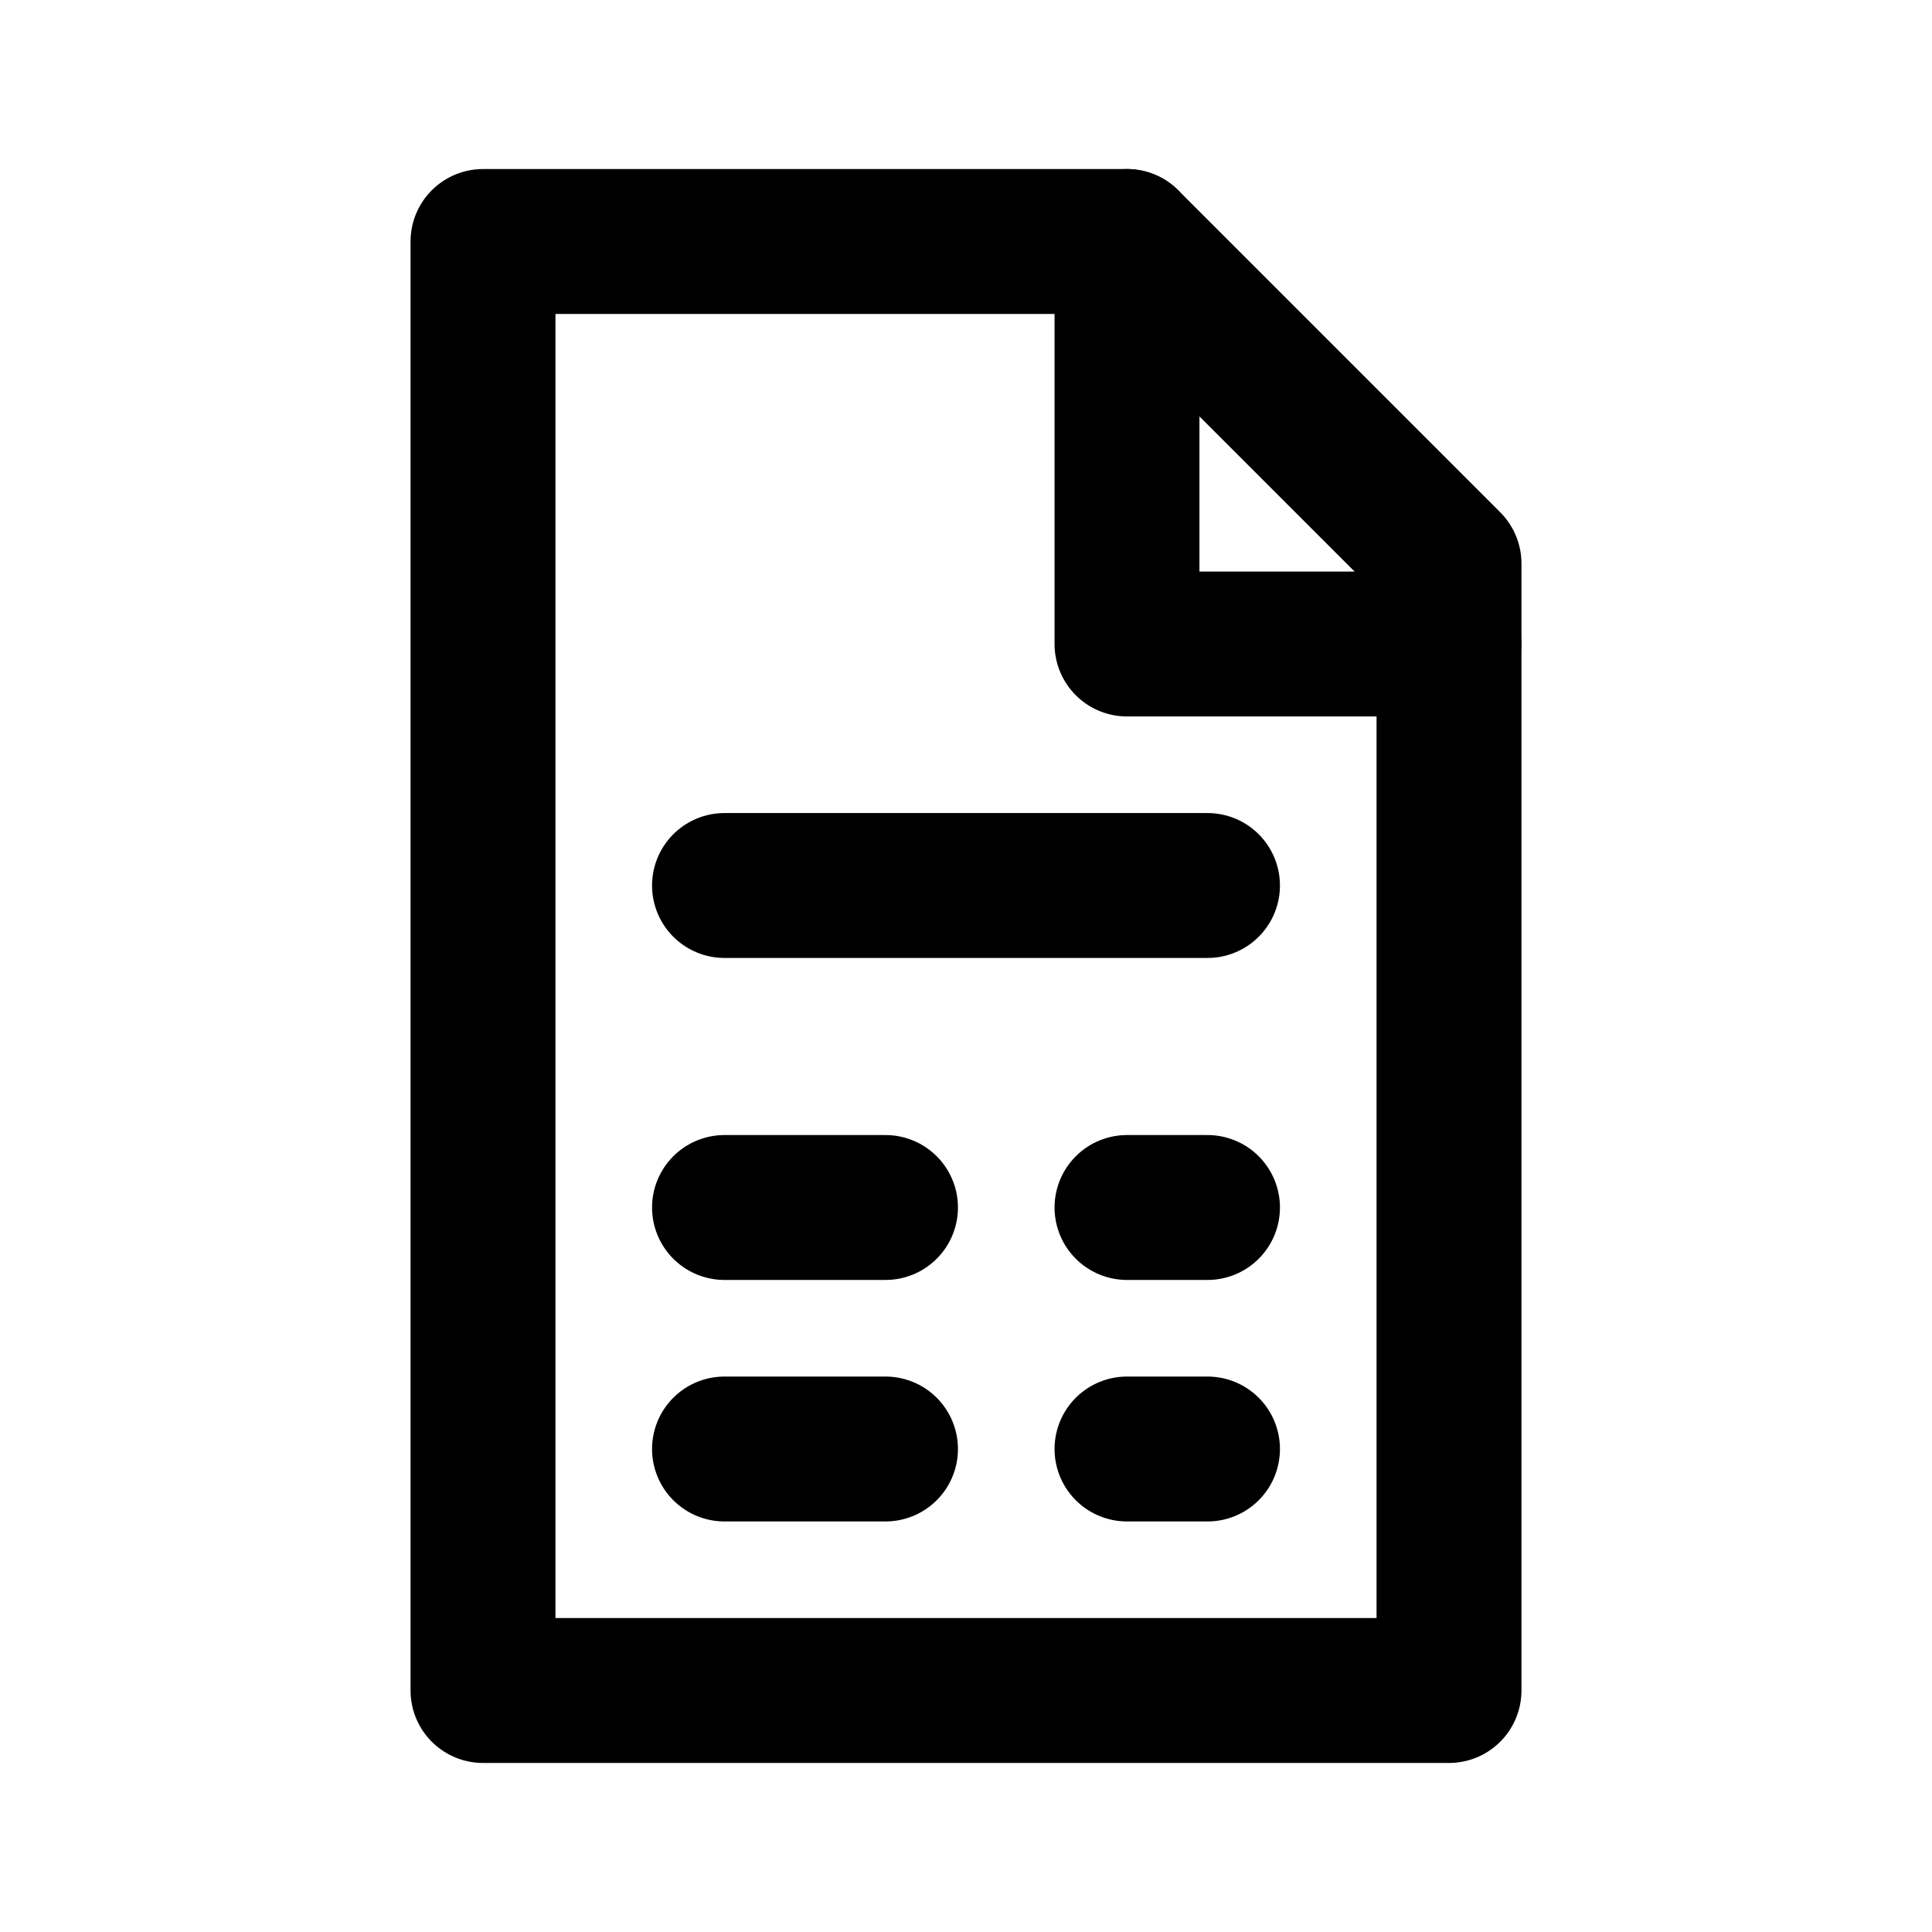
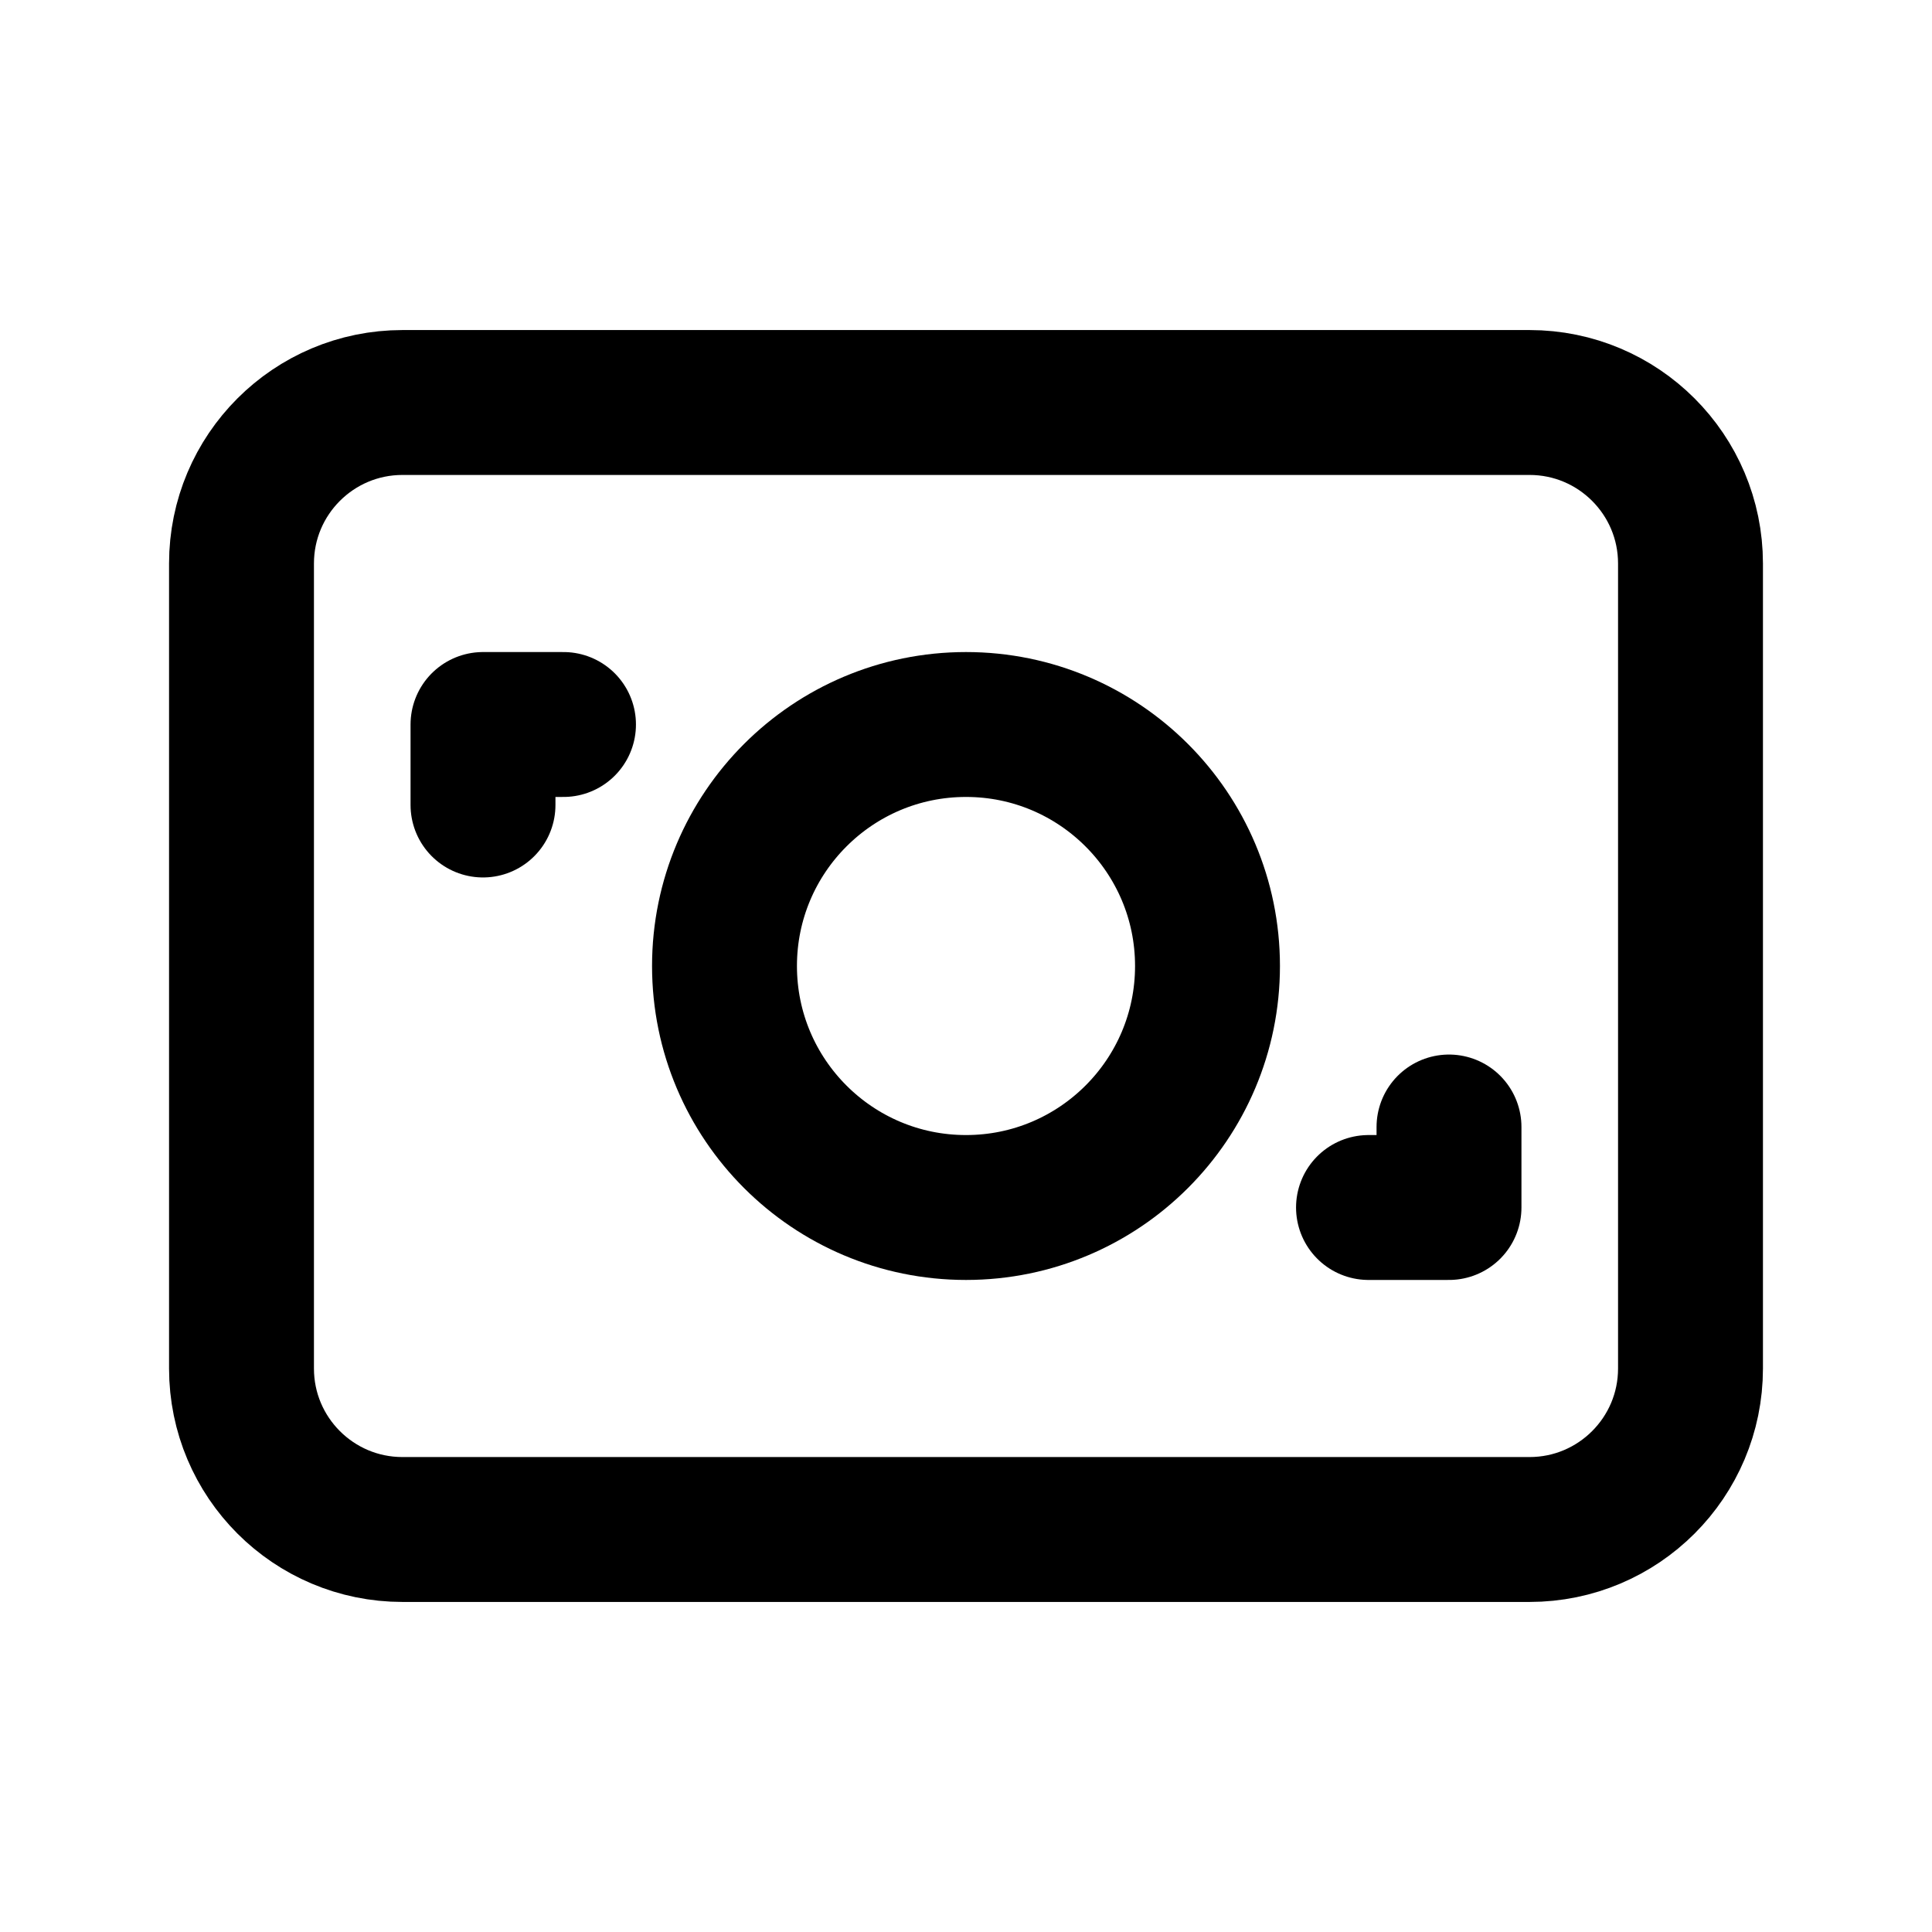
<svg viewBox="0 0 24 24" fill="none" stroke="currentColor" stroke-width="1.8" stroke-linecap="round" stroke-linejoin="round" aria-hidden="true">
-   <path d="M6 3h8l4 4v14H6V3Z" />
-   <path d="M14 3v5h4M9 11h6M9 15h2M14 15h1M9 18h2M14 18h1" />
+   <rect x="3" y="5" width="18" height="14" rx="2" />
+   <circle cx="12" cy="12" r="3" />
+   <path d="M7 9H6v1M17 15h1v-1" />
</svg>
